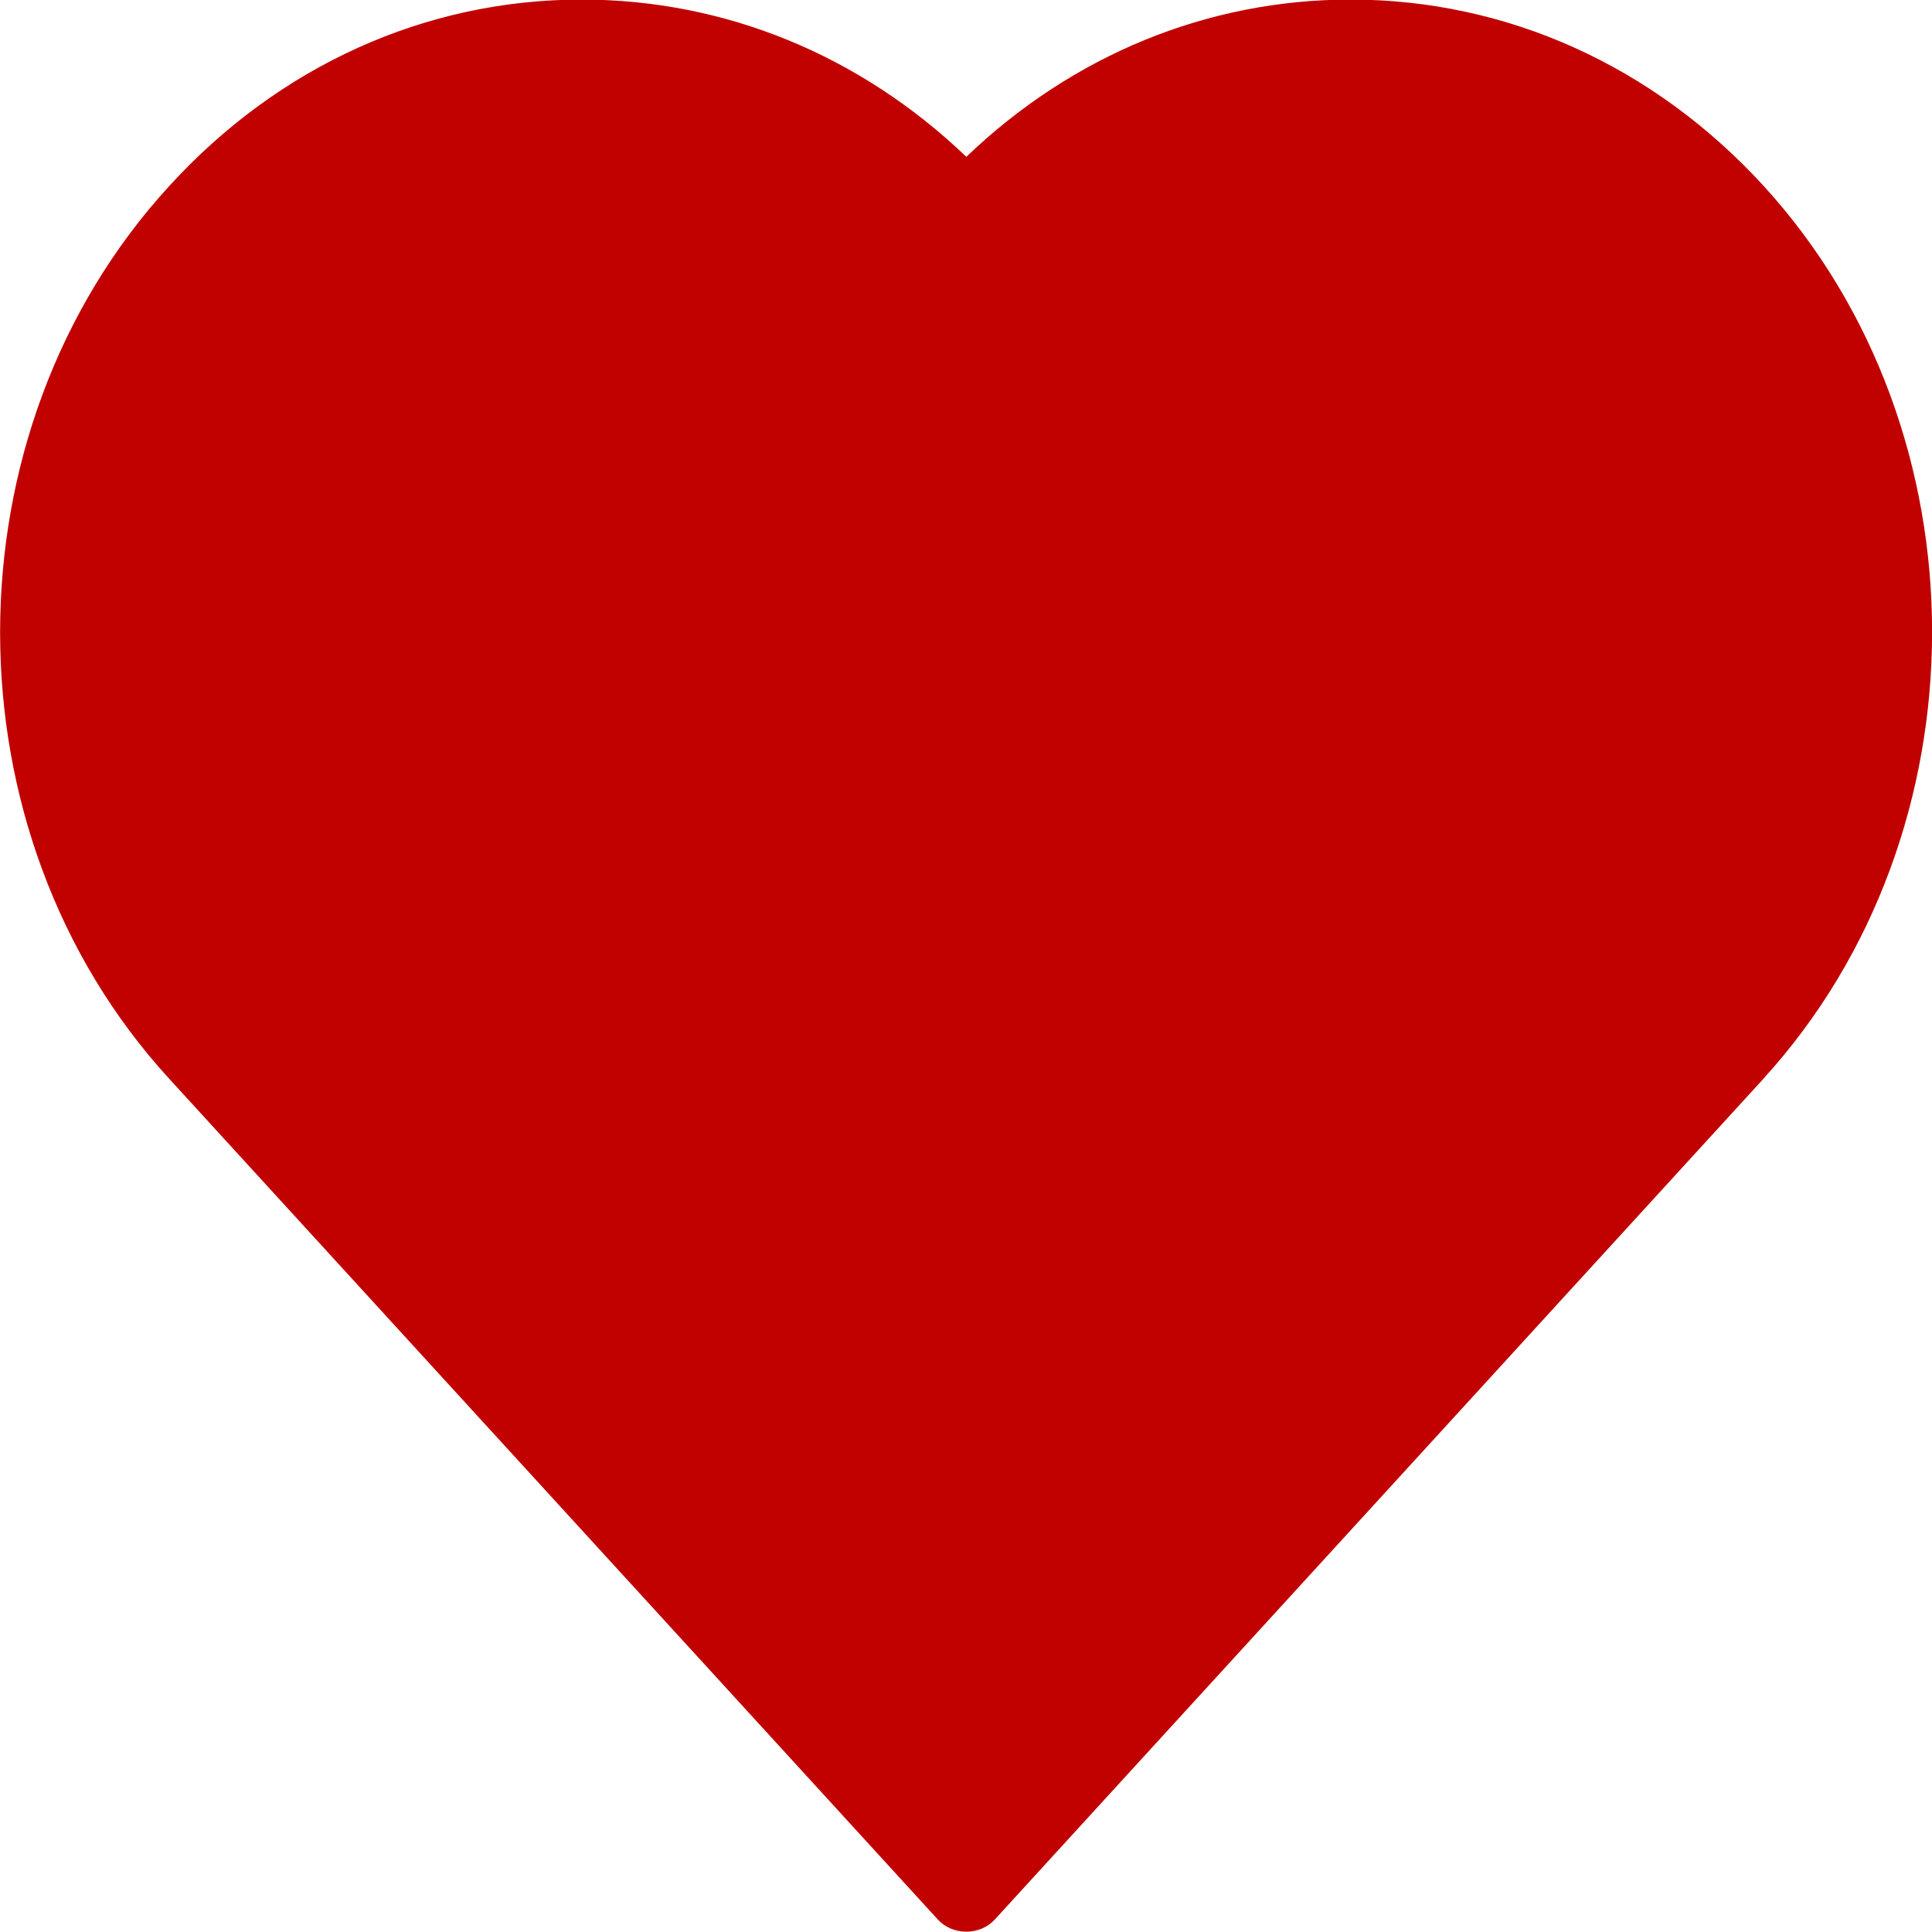
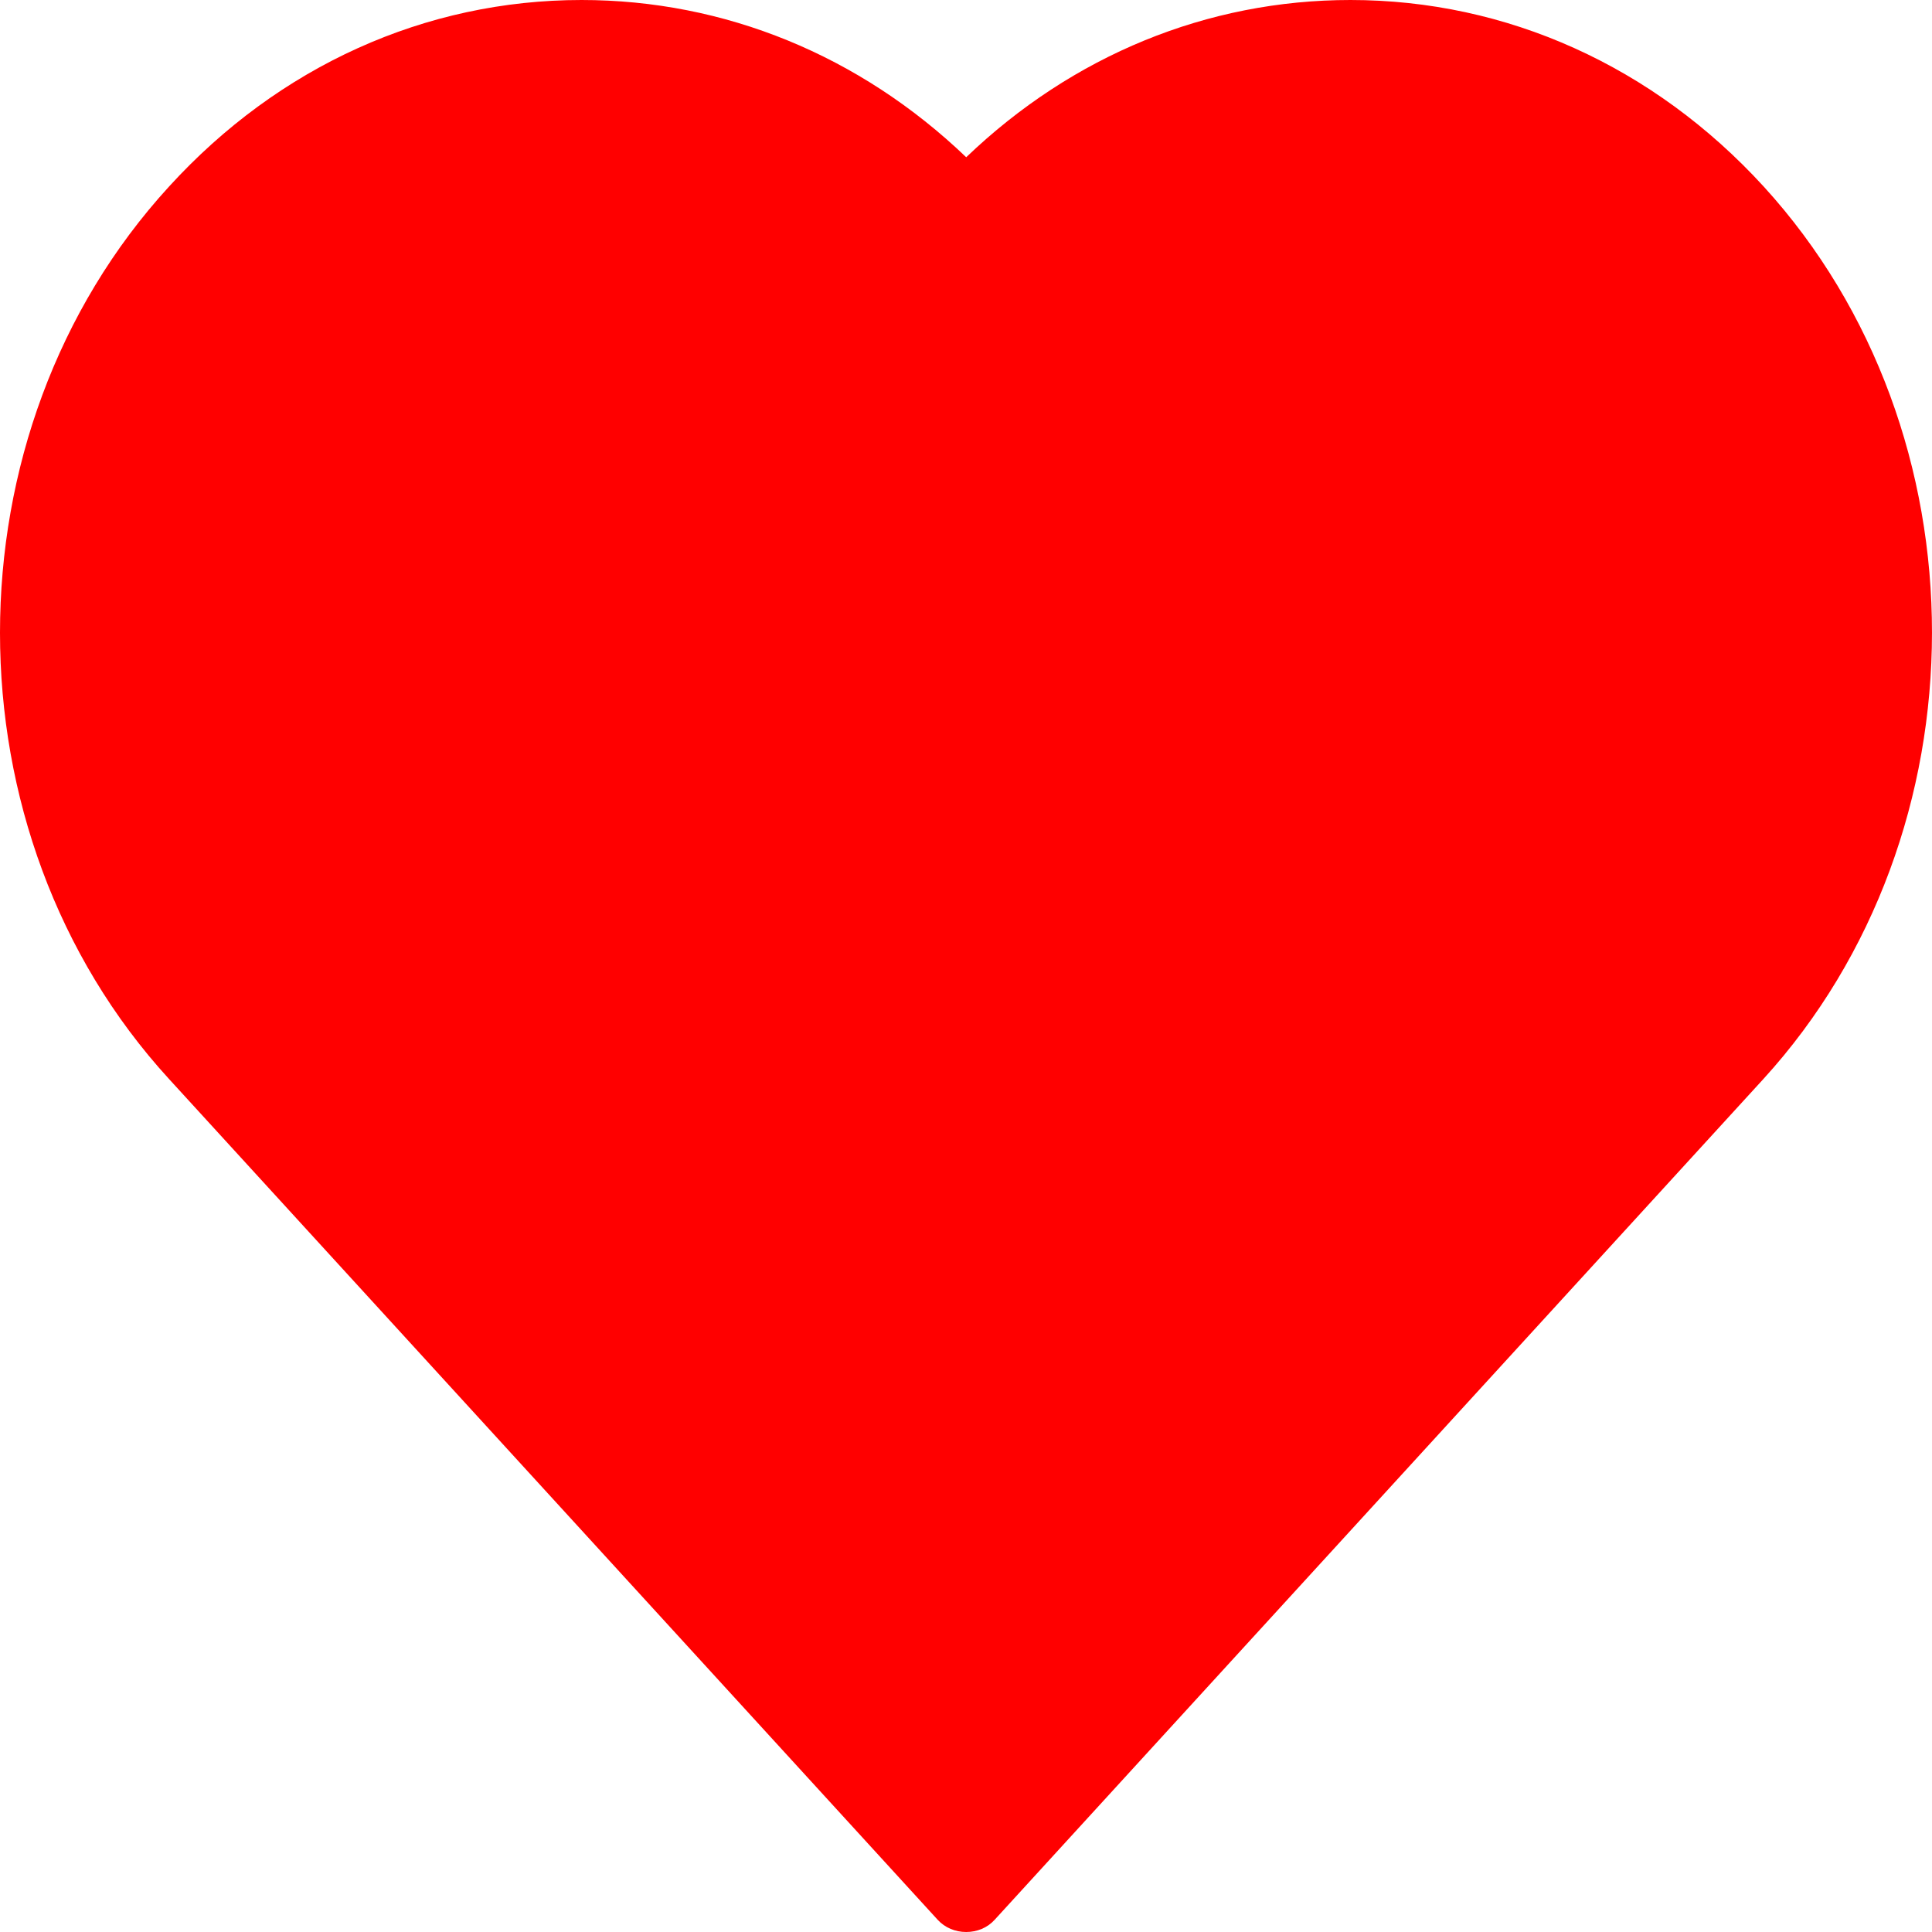
- <svg xmlns="http://www.w3.org/2000/svg" version="1.1" viewBox="0 0 18 18">
-   <g fill="none" fill-rule="evenodd">
-     <g transform="translate(-155 -875)" fill="#C10000" fill-rule="nonzero">
-       <path d="m171.43 885.05l-7.16 7.832c-0.068 0.075-0.166 0.115-0.267 0.115-0.101 0-0.198-0.039-0.267-0.115l-7.16-7.832c-2.1-2.293-2.1-6.023 0-8.316 1.023-1.121 2.388-1.738 3.843-1.738 1.333 0 2.593 0.516 3.584 1.465 0.991-0.949 2.248-1.465 3.58-1.465 1.455 0 2.824 0.616 3.85 1.738 2.093 2.293 2.089 6.023-0.004 8.316z" />
+ <svg xmlns="http://www.w3.org/2000/svg" width="18px" height="18px" viewBox="0 0 18 18" version="1.1">
+   <g id="Page-1" stroke="none" stroke-width="1" fill="none" fill-rule="evenodd">
+     <g id="Guide" transform="translate(-155, -829)" fill="#FF0000" fill-rule="nonzero">
+       <path d="M171.429,839.053 L164.268,846.885 C164.2,846.961 164.103,847 164.002,847 C163.901,847 163.804,846.961 163.735,846.885 L156.575,839.053 C154.475,836.76 154.475,833.031 156.575,830.738 C157.598,829.616 158.963,829 160.418,829 C161.751,829 163.011,829.516 164.002,830.465 C164.992,829.516 166.249,829 167.582,829 C169.037,829 170.406,829.616 171.432,830.738 C173.525,833.031 173.521,836.76 171.429,839.053 Z" id="Path" />
    </g>
  </g>
</svg>
